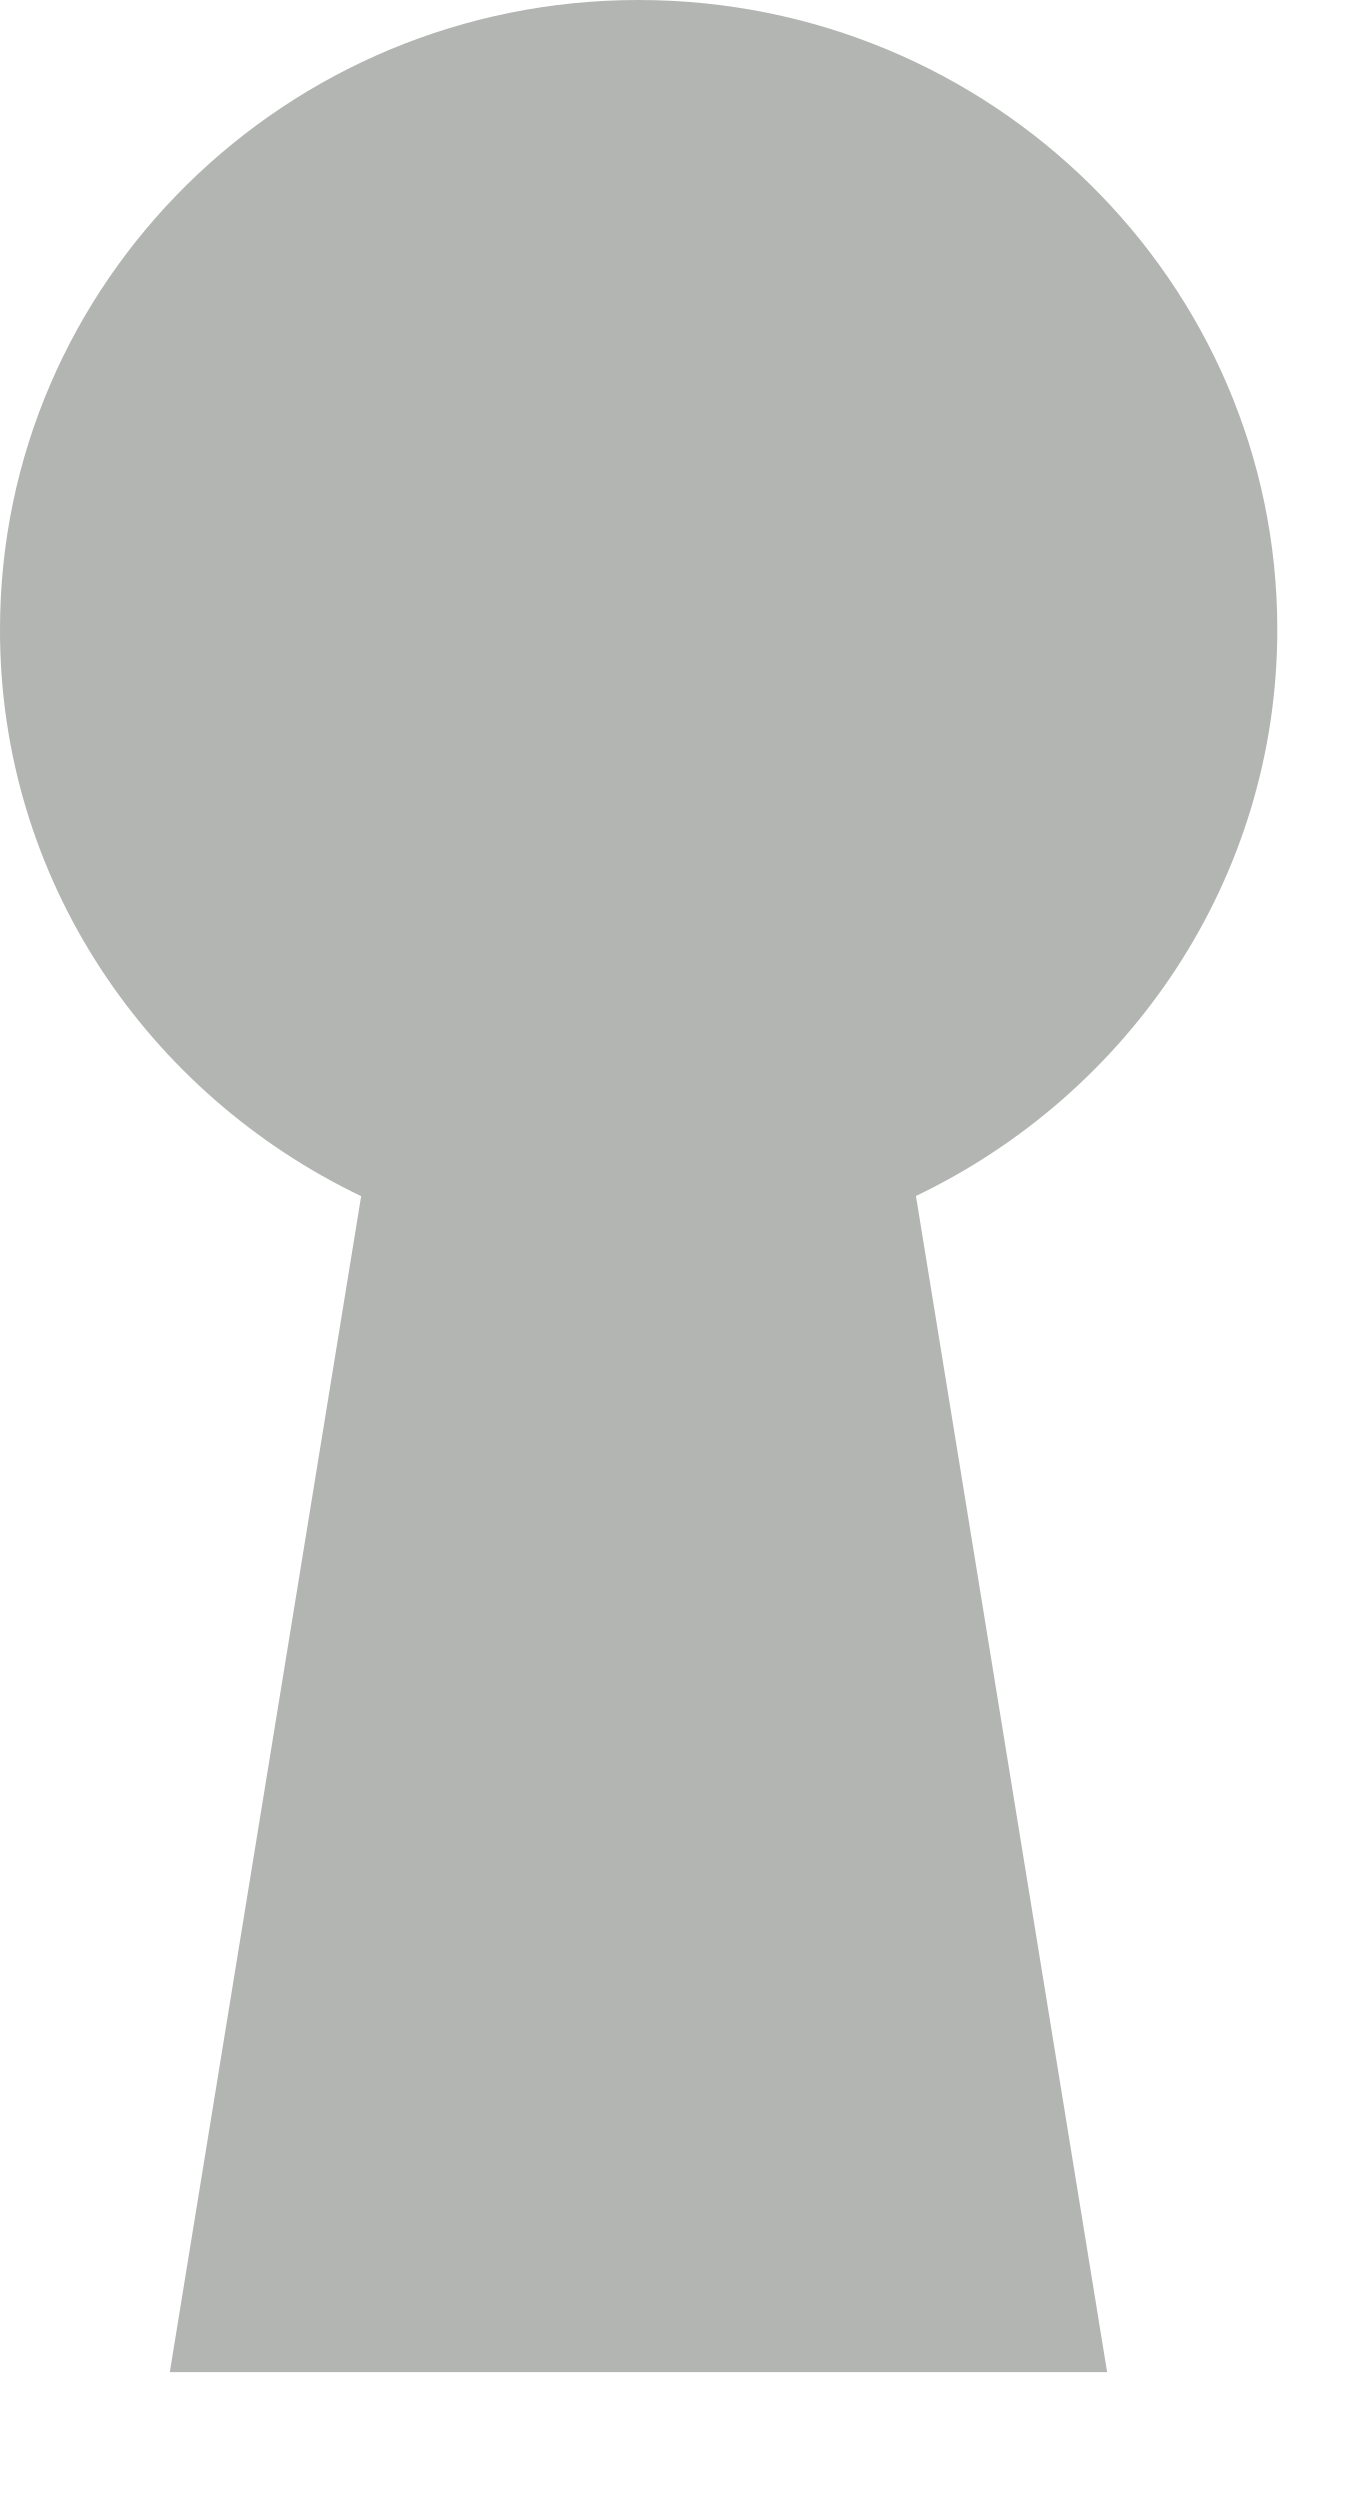
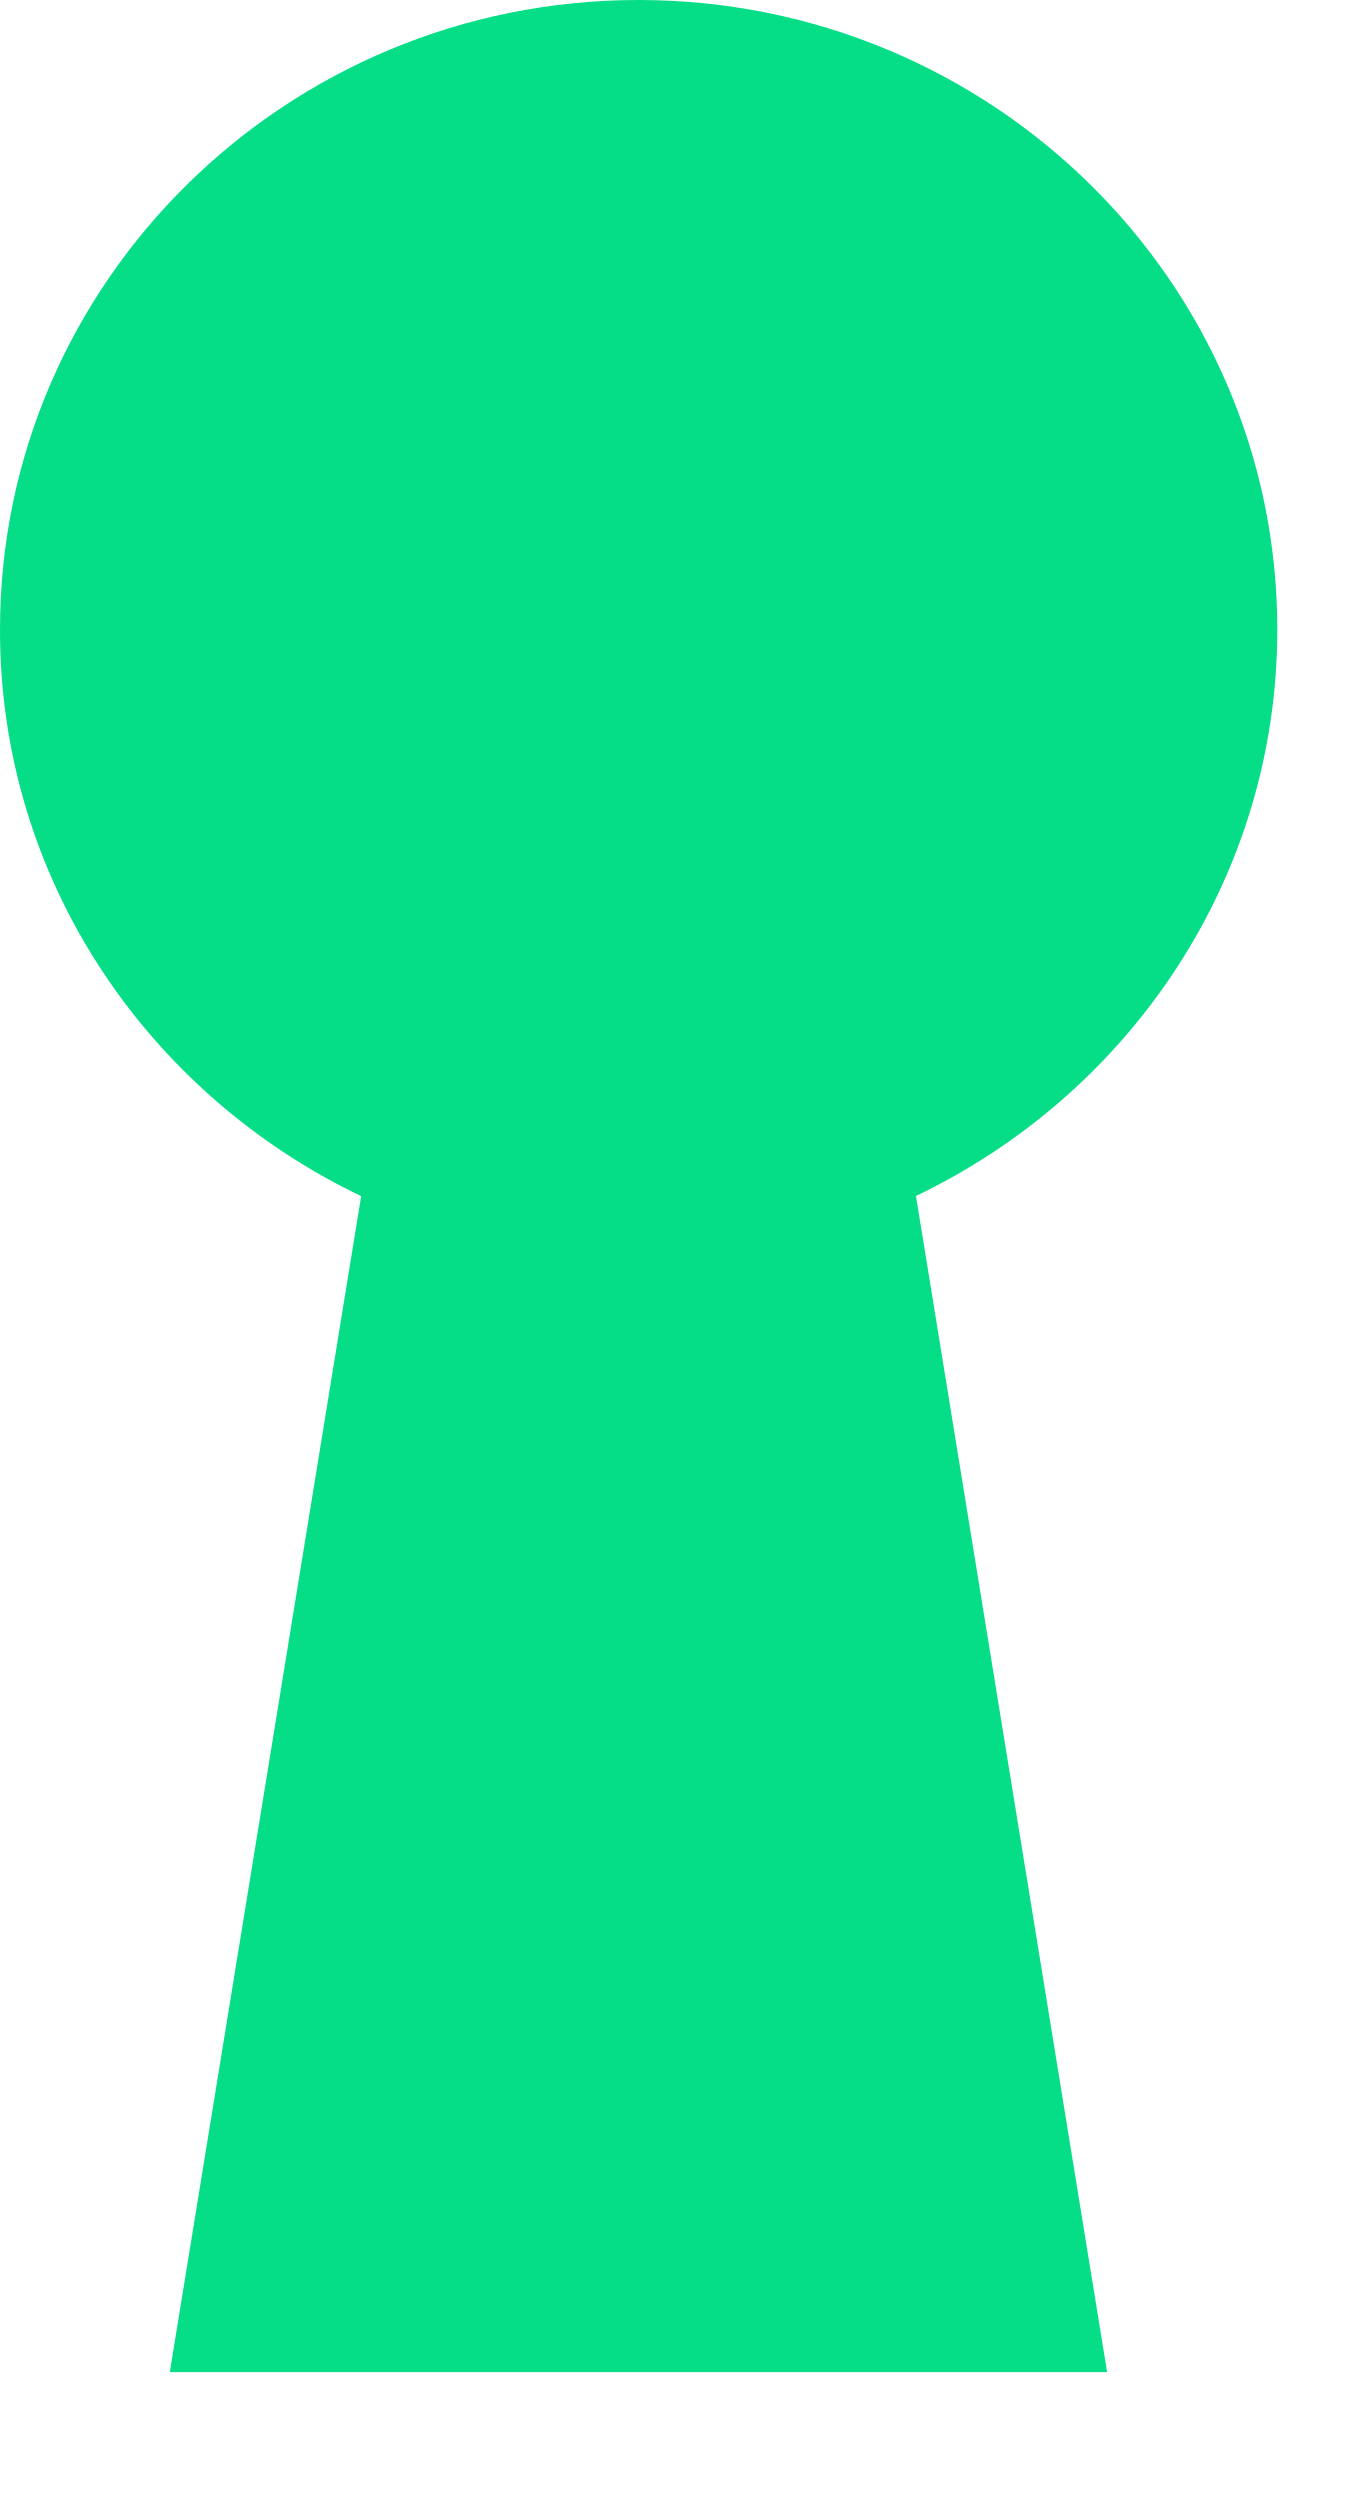
<svg xmlns="http://www.w3.org/2000/svg" width="7" height="13" viewBox="0 0 7 13">
-   <path fill="#B2B5B2" fill-rule="evenodd" d="M1.878 6.22l-.995 6.115h4.874l-.994-6.116c1.109-.531 1.879-1.648 1.879-2.946C6.642 1.467 5.155 0 3.32 0 1.488 0 0 1.467 0 3.273-.002 4.572.767 5.688 1.878 6.22" />
+   <path fill="#05de87" fill-rule="evenodd" d="M1.878 6.22l-.995 6.115h4.874l-.994-6.116c1.109-.531 1.879-1.648 1.879-2.946C6.642 1.467 5.155 0 3.32 0 1.488 0 0 1.467 0 3.273-.002 4.572.767 5.688 1.878 6.22" />
</svg>
